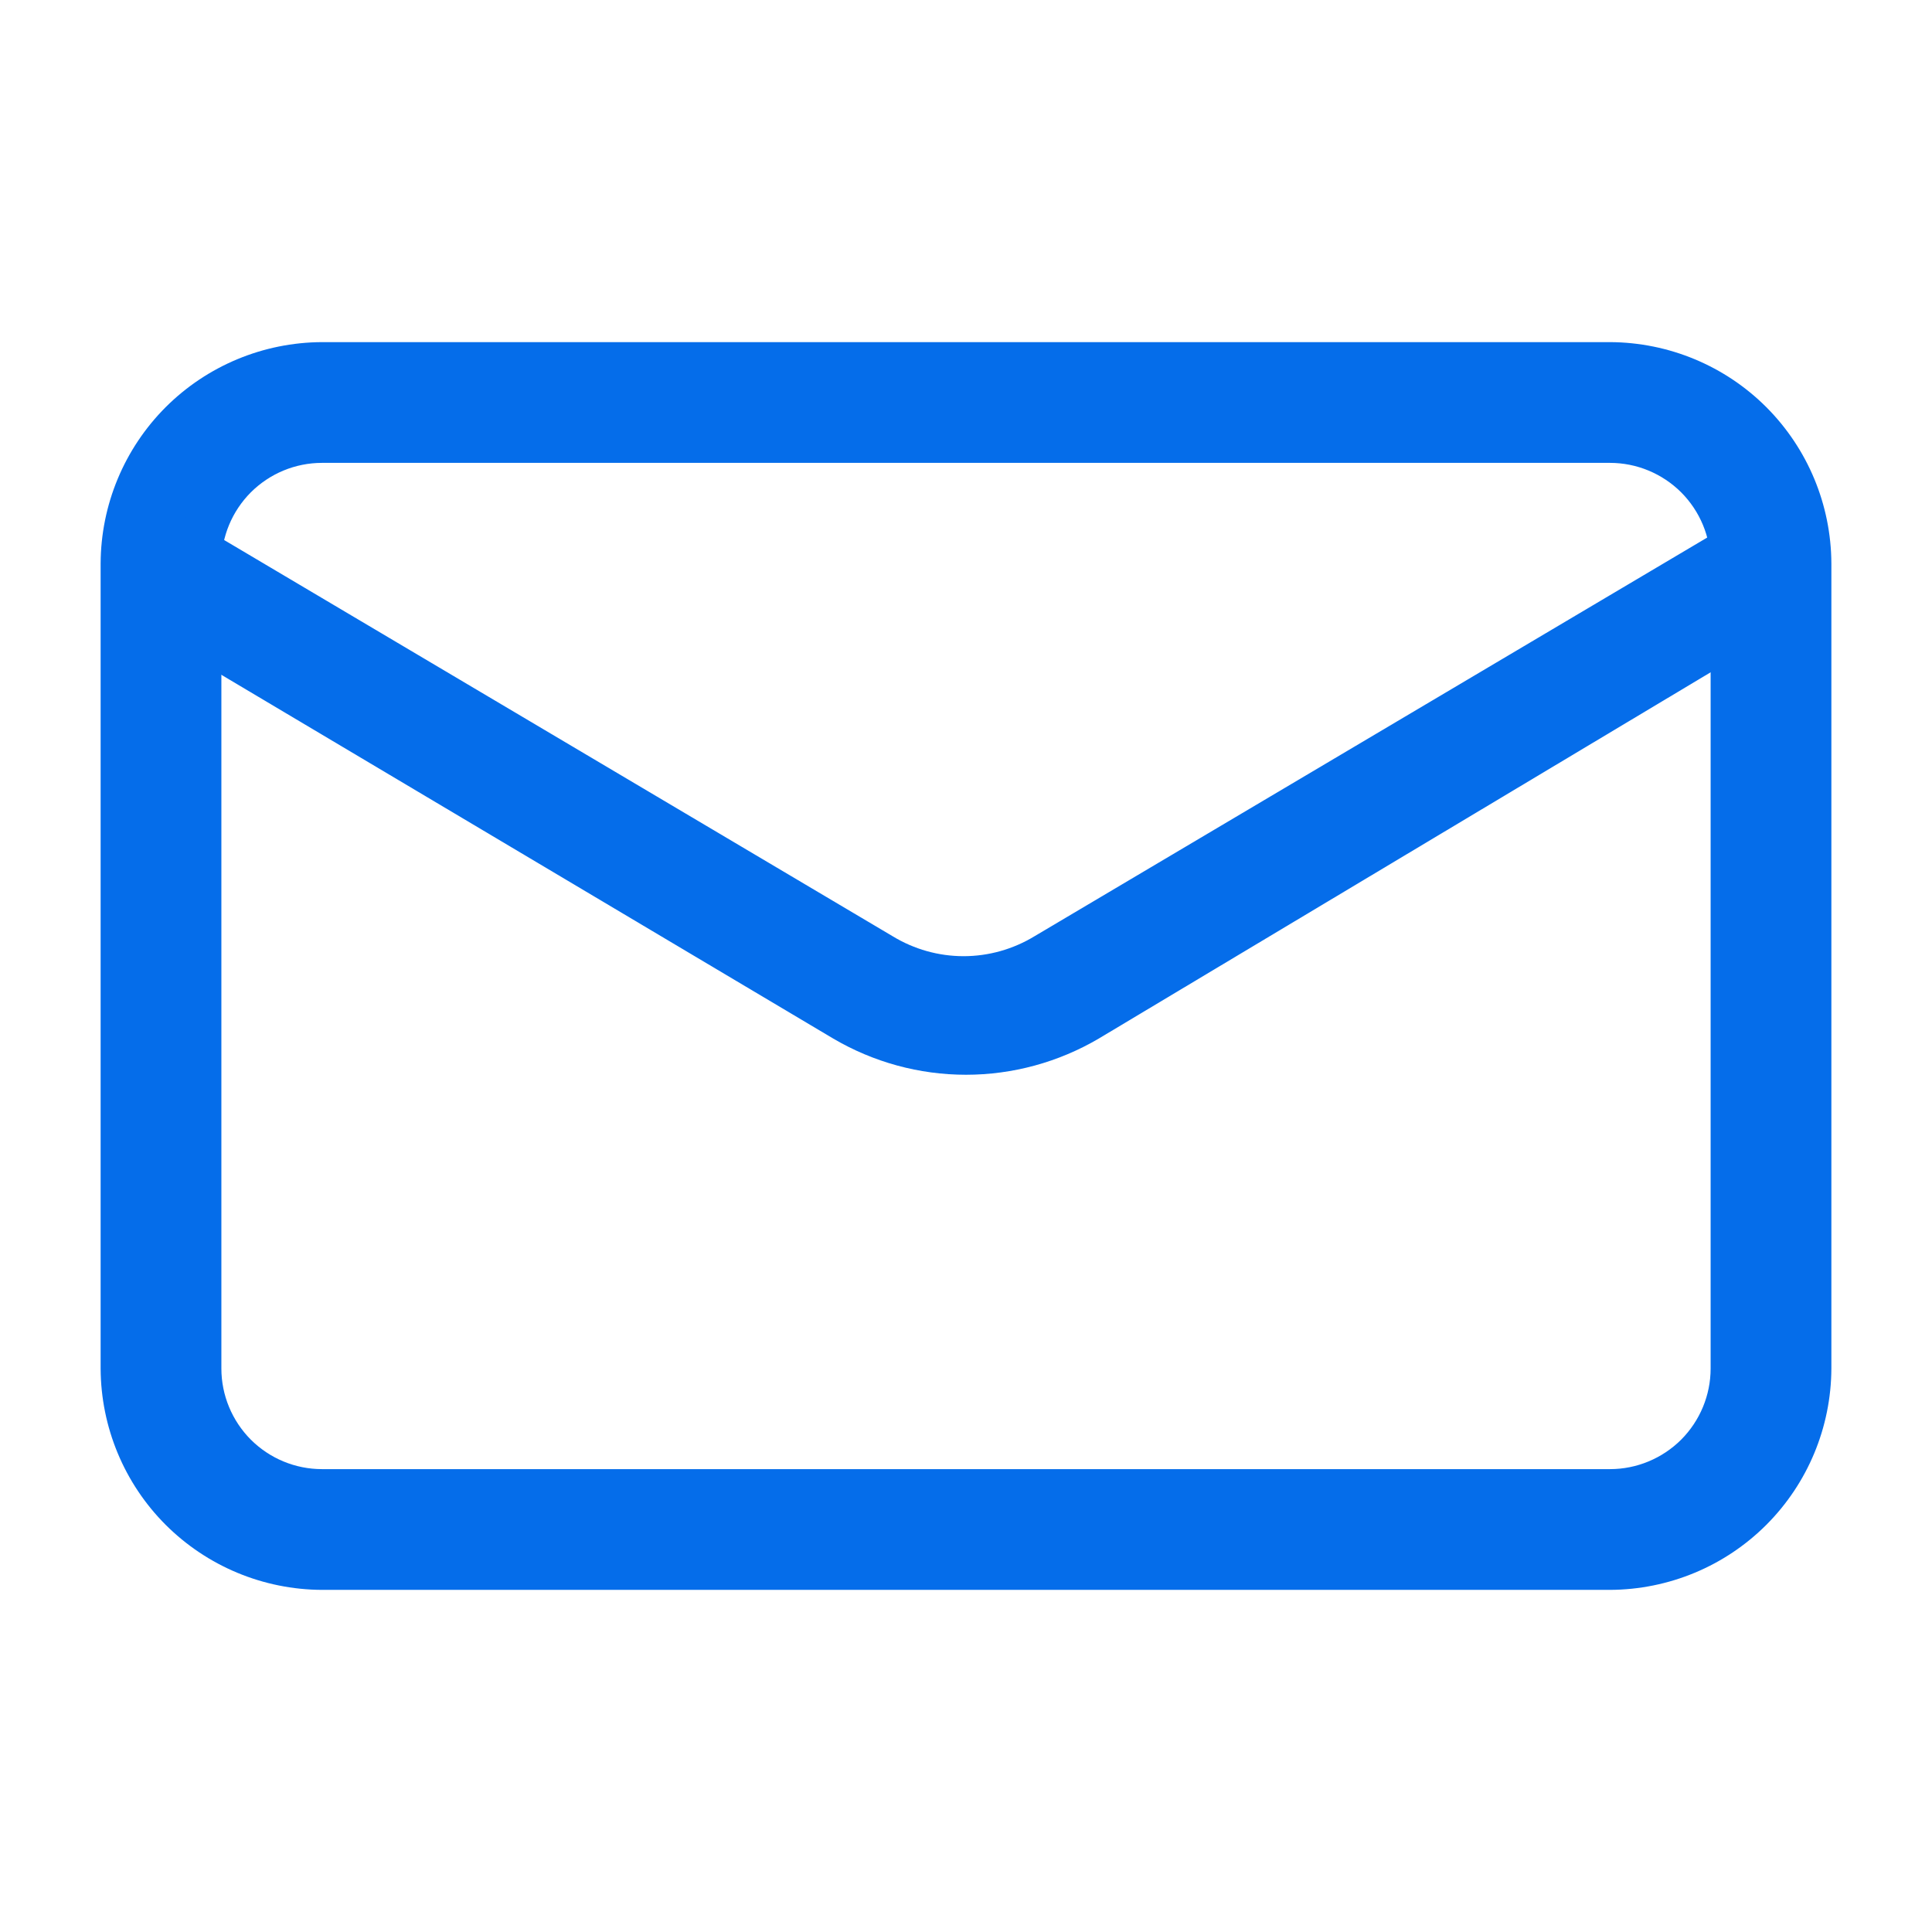
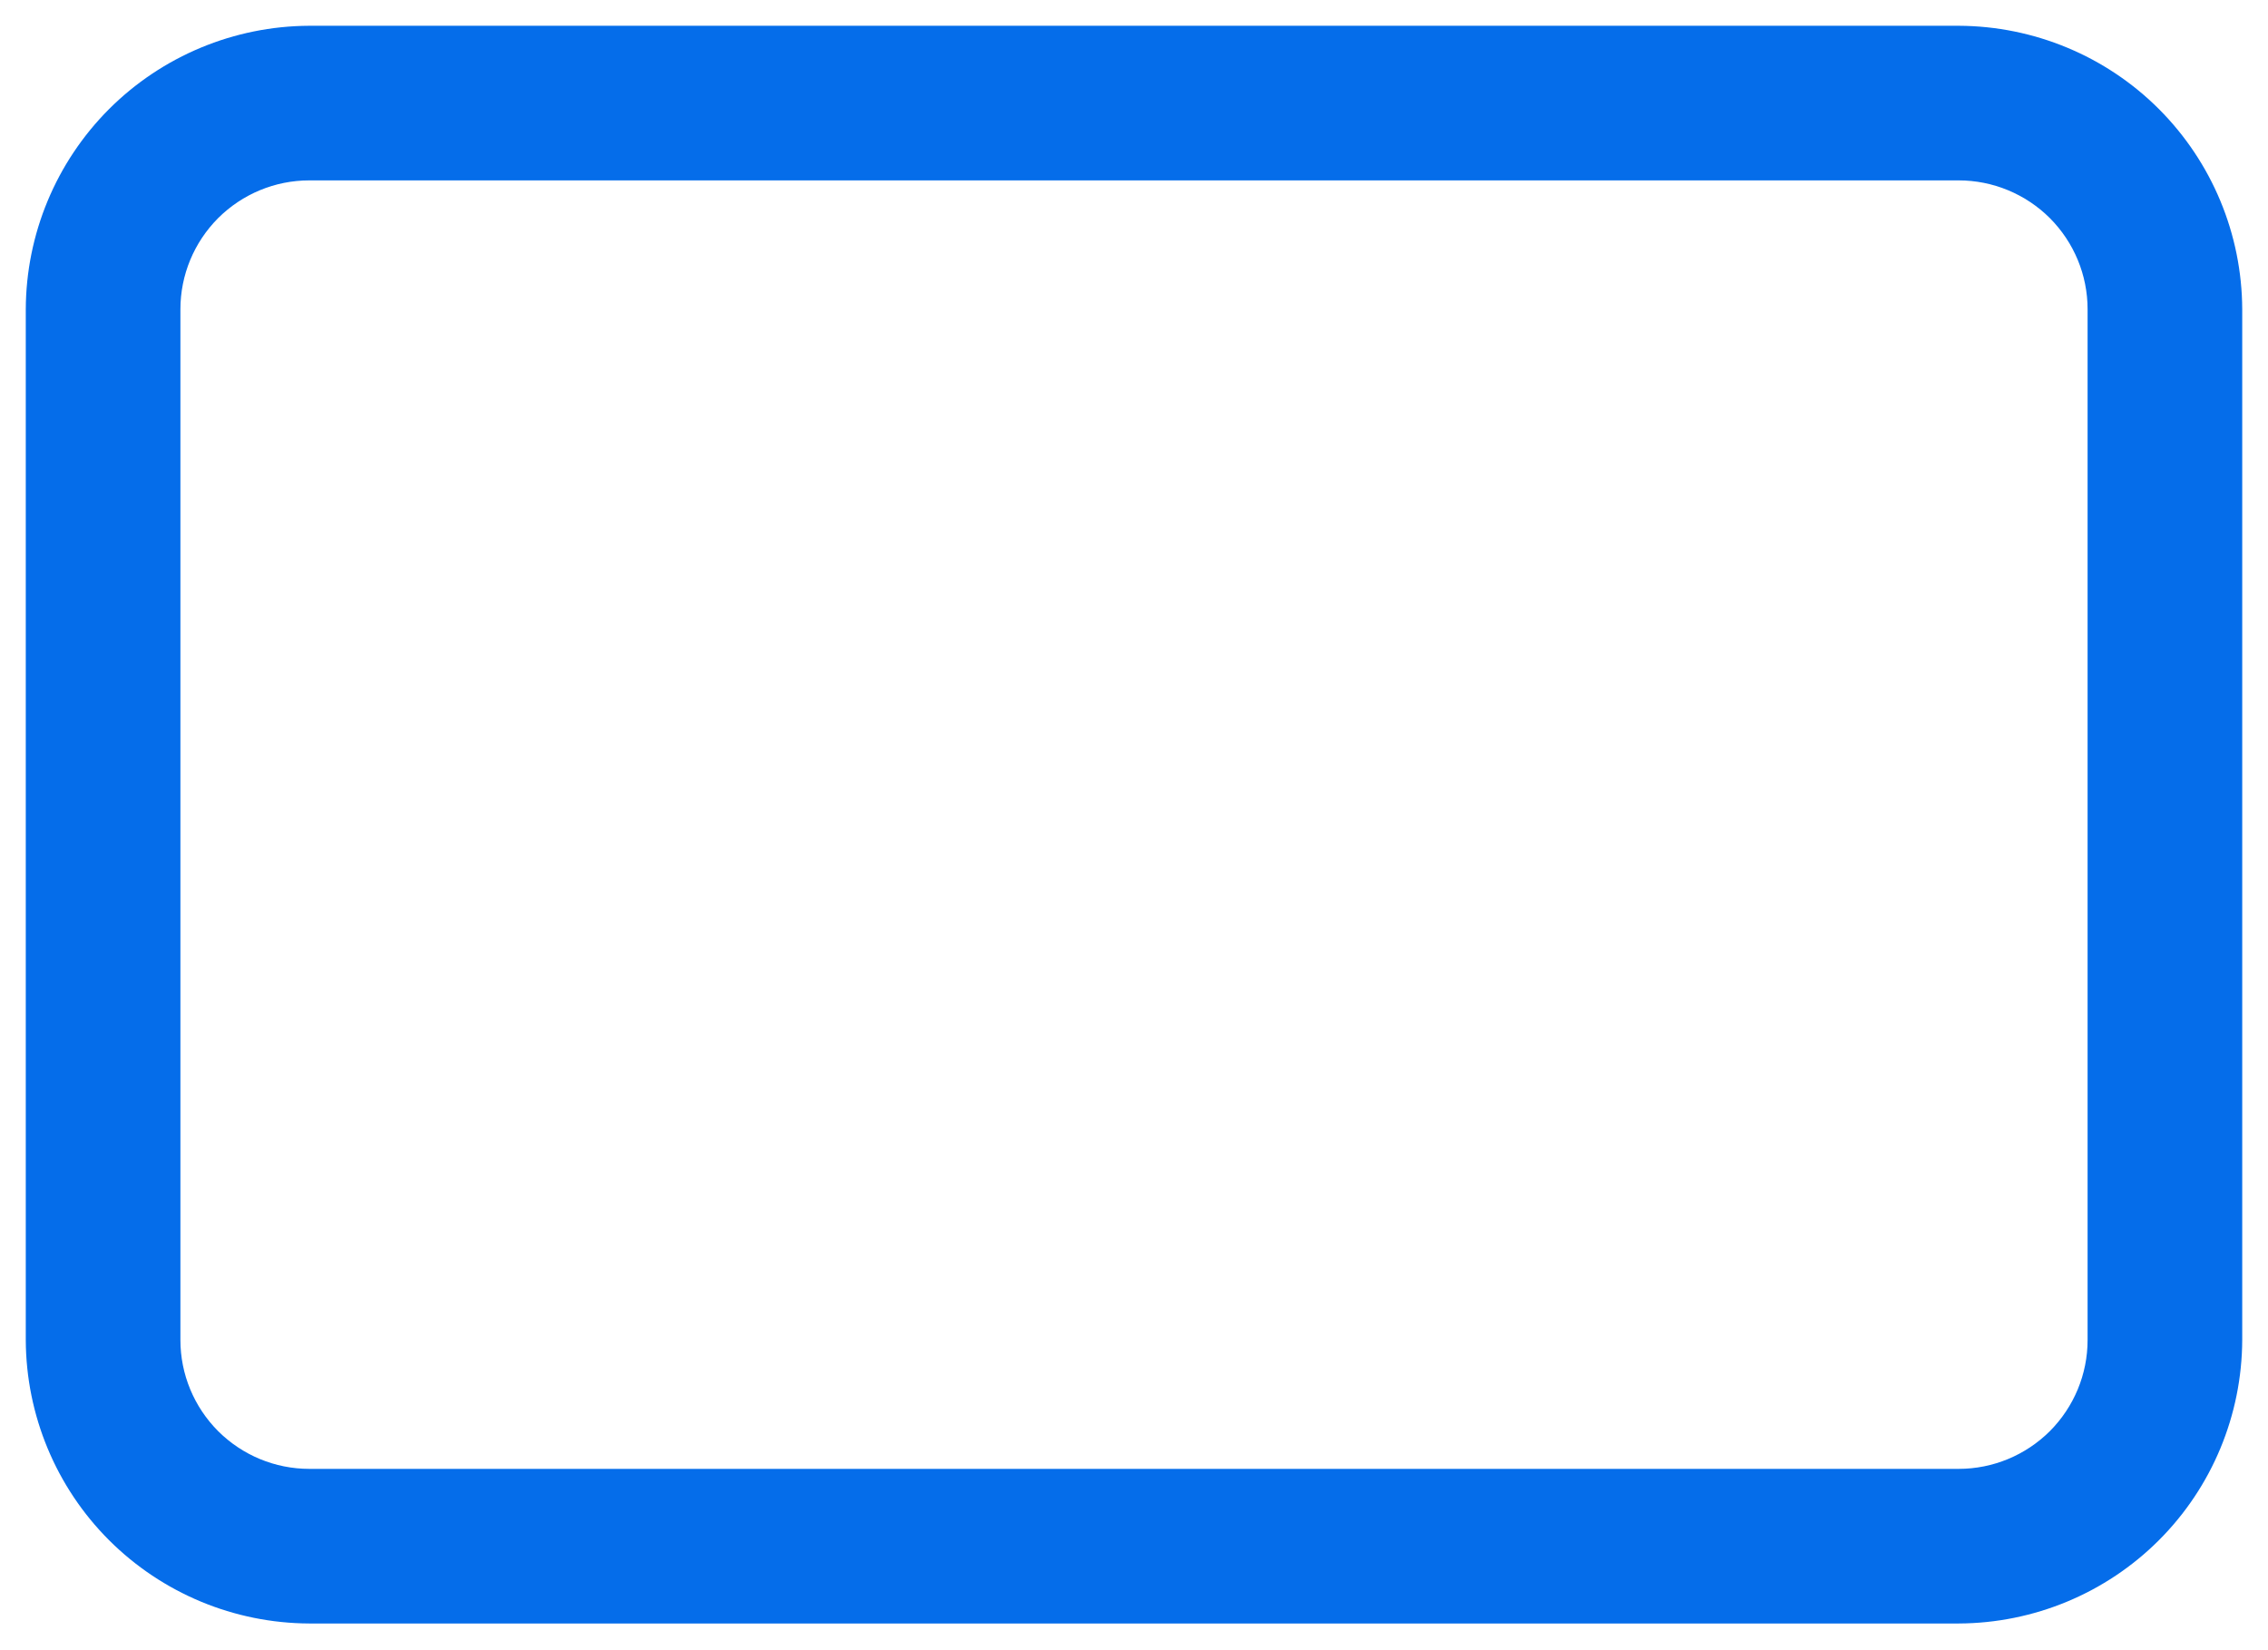
- <svg xmlns="http://www.w3.org/2000/svg" width="24" height="24" viewBox="0 0 24 24" fill="none">
-   <path d="M20 19.75H4C3.271 19.747 2.574 19.457 2.058 18.942C1.543 18.427 1.253 17.729 1.25 17V7C1.253 6.271 1.543 5.574 2.058 5.058C2.574 4.543 3.271 4.253 4 4.25H20C20.729 4.253 21.427 4.543 21.942 5.058C22.457 5.574 22.747 6.271 22.75 7V17C22.747 17.729 22.457 18.427 21.942 18.942C21.427 19.457 20.729 19.747 20 19.75ZM4 5.75C3.668 5.75 3.351 5.882 3.116 6.116C2.882 6.351 2.75 6.668 2.75 7V17C2.75 17.331 2.882 17.649 3.116 17.884C3.351 18.118 3.668 18.25 4 18.25H20C20.331 18.25 20.649 18.118 20.884 17.884C21.118 17.649 21.25 17.331 21.25 17V7C21.25 6.668 21.118 6.351 20.884 6.116C20.649 5.882 20.331 5.75 20 5.75H4Z" fill="#056DEA" />
-   <path d="M12 13.351C11.419 13.351 10.85 13.195 10.35 12.901L1.62 7.711C1.457 7.609 1.338 7.449 1.288 7.264C1.238 7.078 1.26 6.881 1.35 6.711C1.45 6.546 1.61 6.426 1.797 6.377C1.984 6.329 2.182 6.355 2.35 6.451L11.09 11.631C11.355 11.792 11.659 11.878 11.97 11.878C12.28 11.878 12.585 11.792 12.85 11.631L21.59 6.451C21.757 6.355 21.956 6.329 22.143 6.377C22.329 6.426 22.49 6.546 22.59 6.711C22.68 6.881 22.702 7.078 22.651 7.264C22.601 7.449 22.483 7.609 22.32 7.711L13.65 12.901C13.15 13.195 12.58 13.351 12 13.351Z" fill="#056DEA" />
+ <svg xmlns="http://www.w3.org/2000/svg" width="22" height="16" viewBox="0 0 22 16" fill="none">
+   <path d="M19 15.75H3C2.271 15.747 1.574 15.457 1.058 14.942C0.543 14.427 0.253 13.729 0.25 13V3C0.253 2.271 0.543 1.574 1.058 1.058C1.574 0.543 2.271 0.253 3 0.25H19C19.729 0.253 20.427 0.543 20.942 1.058C21.457 1.574 21.747 2.271 21.75 3V13C21.747 13.729 21.457 14.427 20.942 14.942C20.427 15.457 19.729 15.747 19 15.75ZM3 1.75C2.668 1.75 2.351 1.882 2.116 2.116C1.882 2.351 1.75 2.668 1.75 3V13C1.75 13.332 1.882 13.649 2.116 13.884C2.351 14.118 2.668 14.25 3 14.25H19C19.331 14.25 19.649 14.118 19.884 13.884C20.118 13.649 20.25 13.332 20.25 13V3C20.25 2.668 20.118 2.351 19.884 2.116C19.649 1.882 19.331 1.75 19 1.75H3Z" fill="#056DEA" />
</svg>
